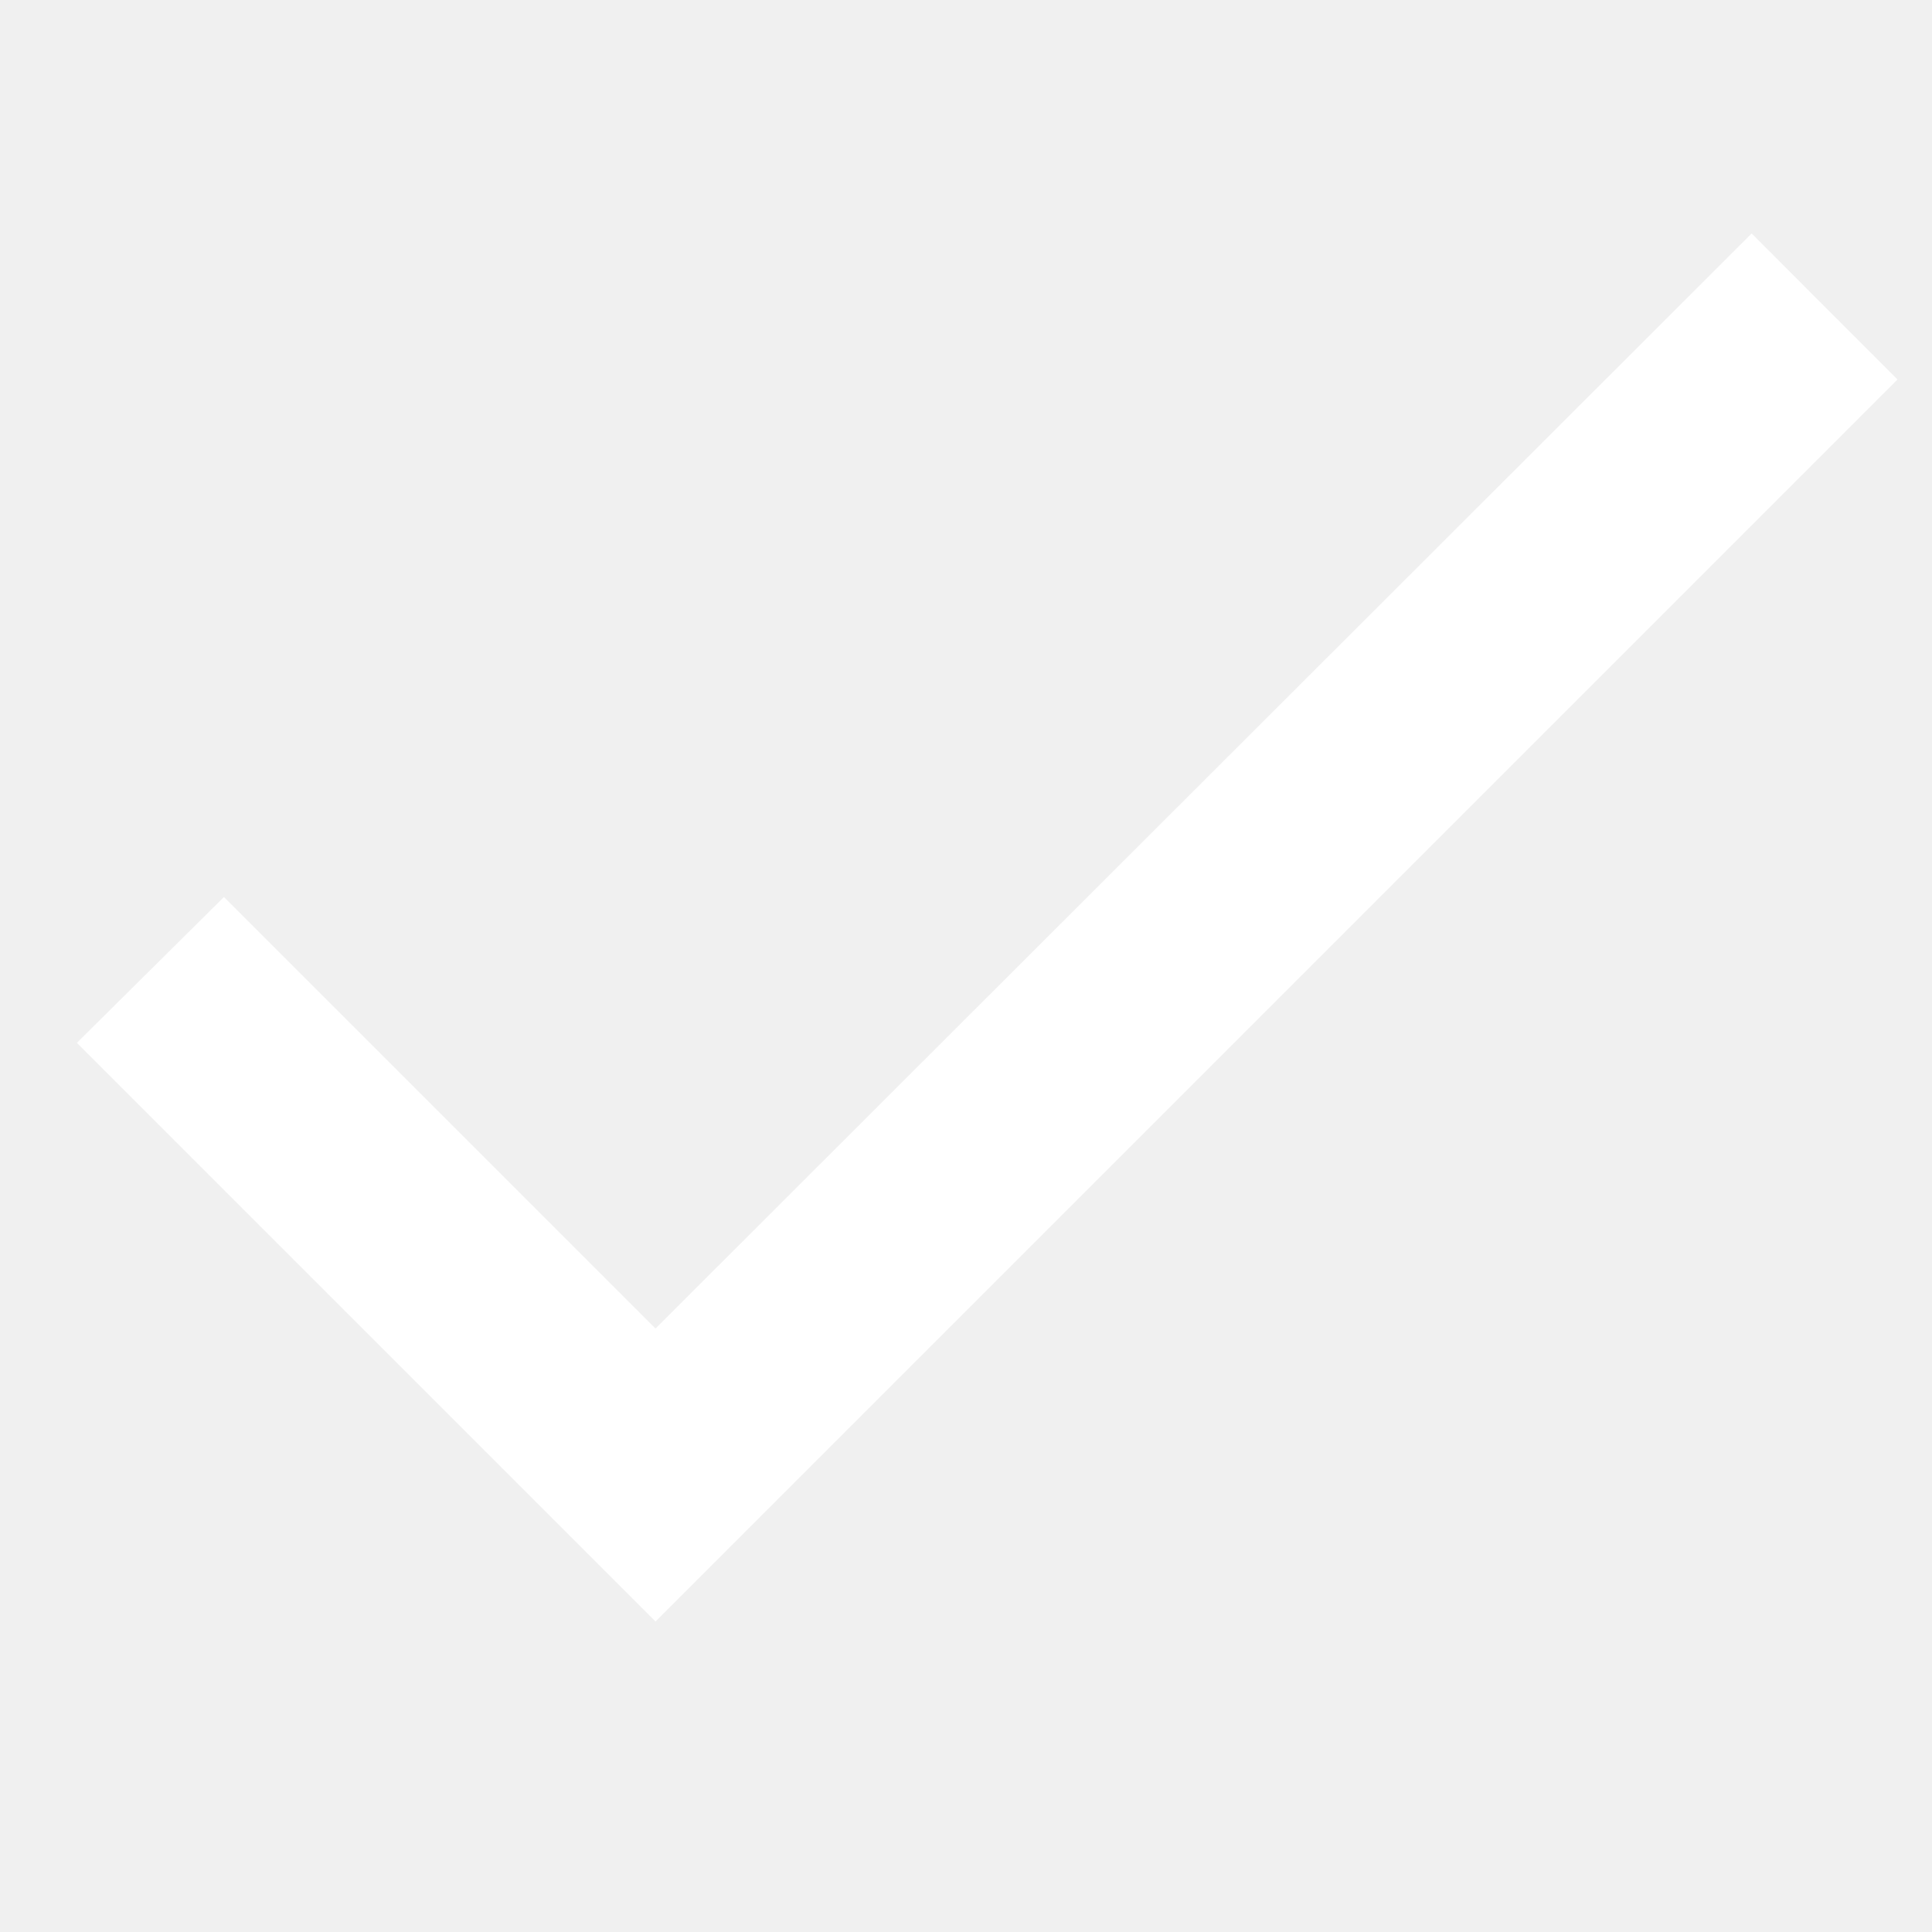
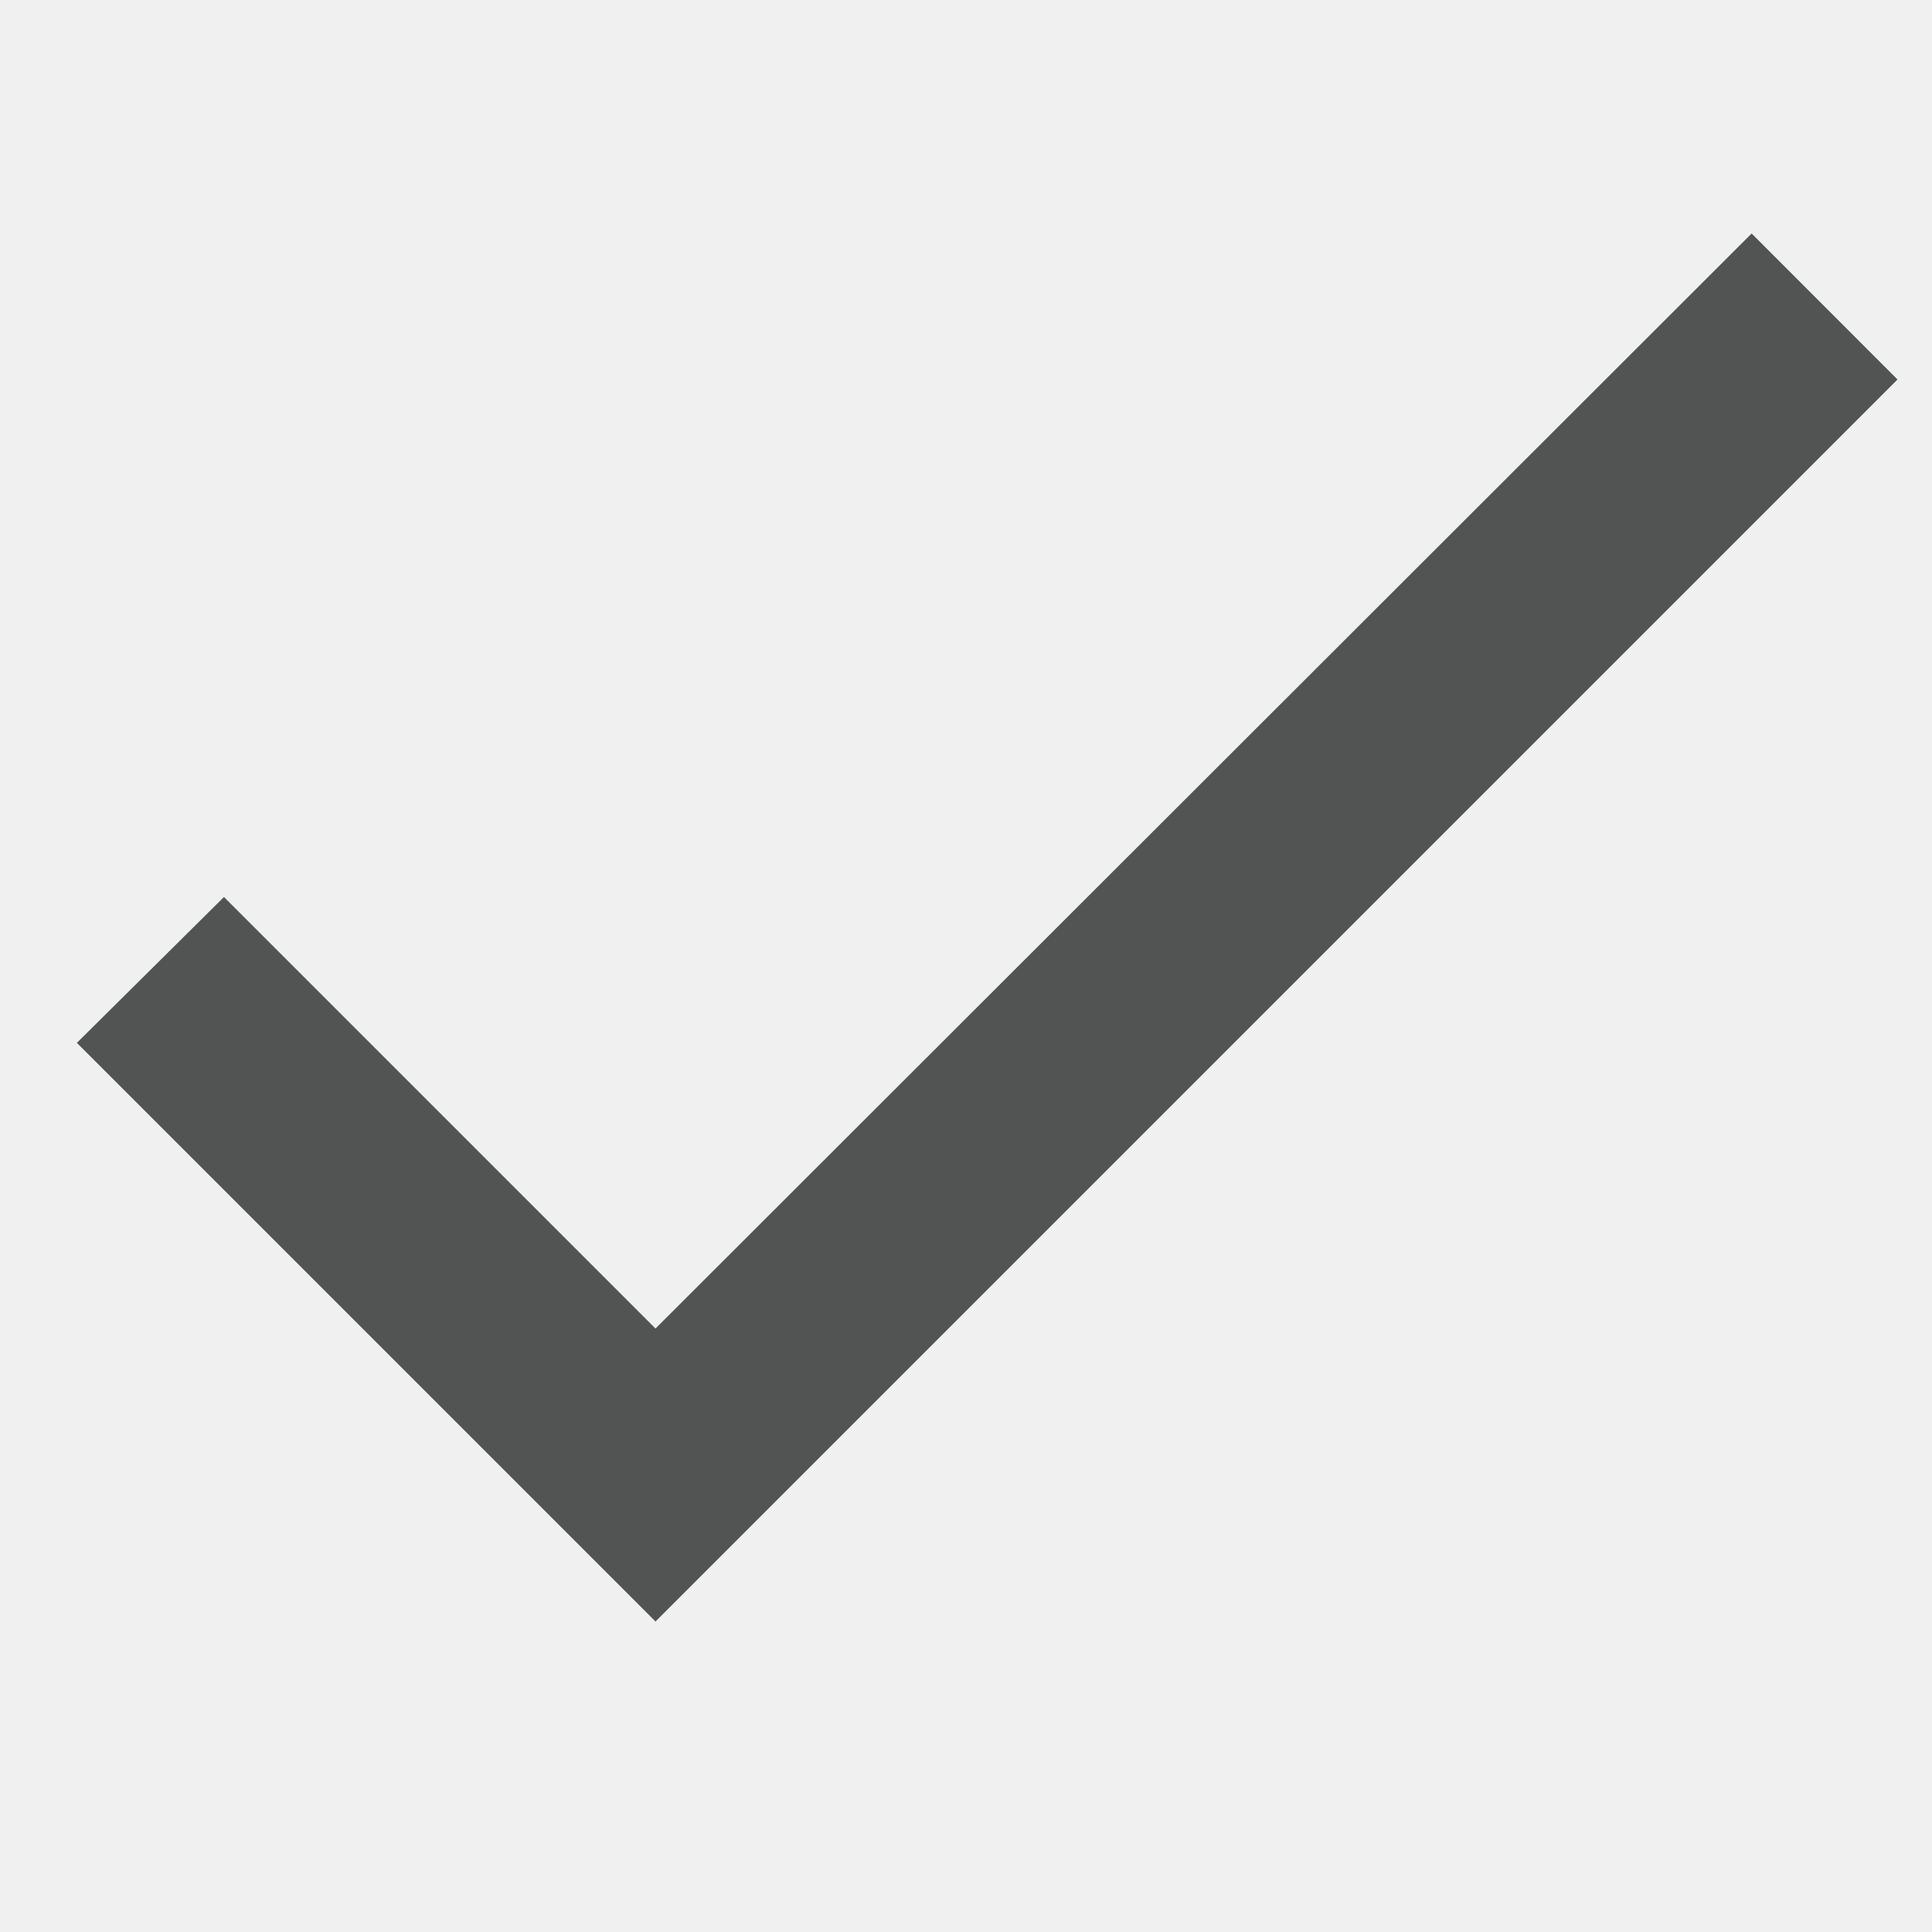
<svg xmlns="http://www.w3.org/2000/svg" width="12" height="12" viewBox="0 0 14 11" fill="none">
-   <path d="M4.75 8.127L1.623 5L0.557 6.057L4.75 10.25L13.75 1.25L12.693 0.192L4.75 8.127Z" fill="white" />
+   <path d="M4.75 8.127L1.623 5L0.557 6.057L4.75 10.25L13.75 1.25L12.693 0.192L4.75 8.127Z" fill="#525353" />
</svg>
